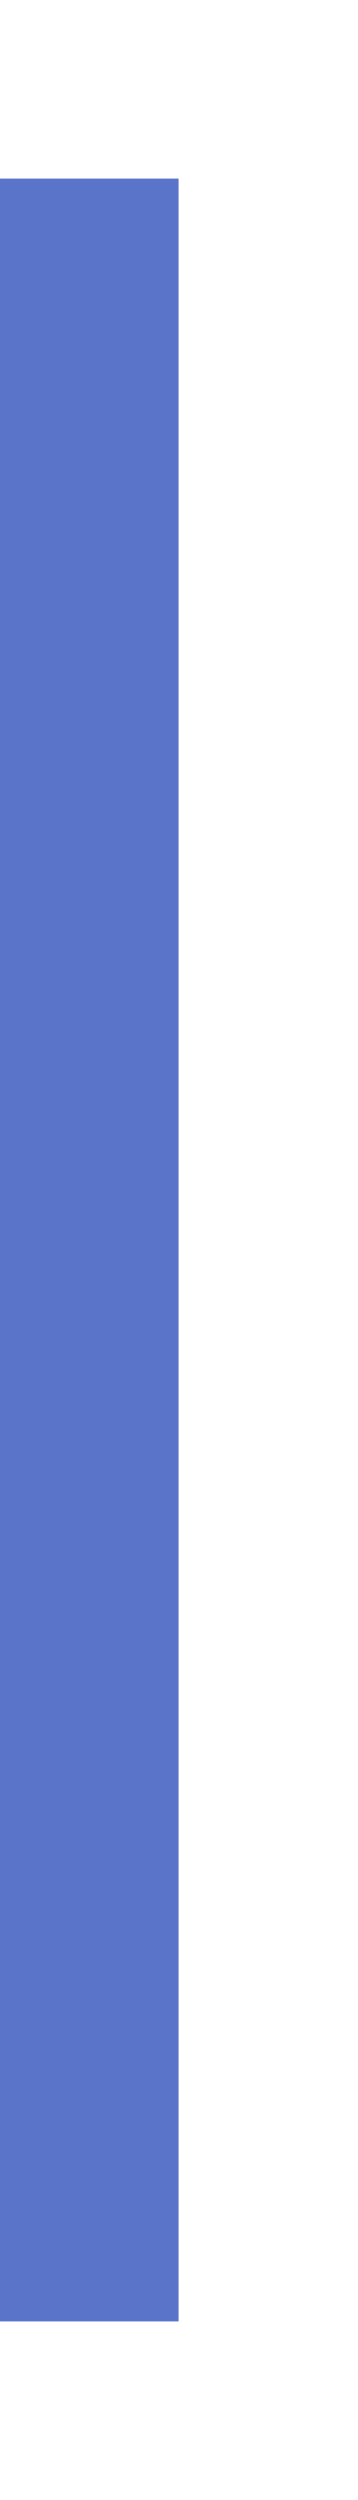
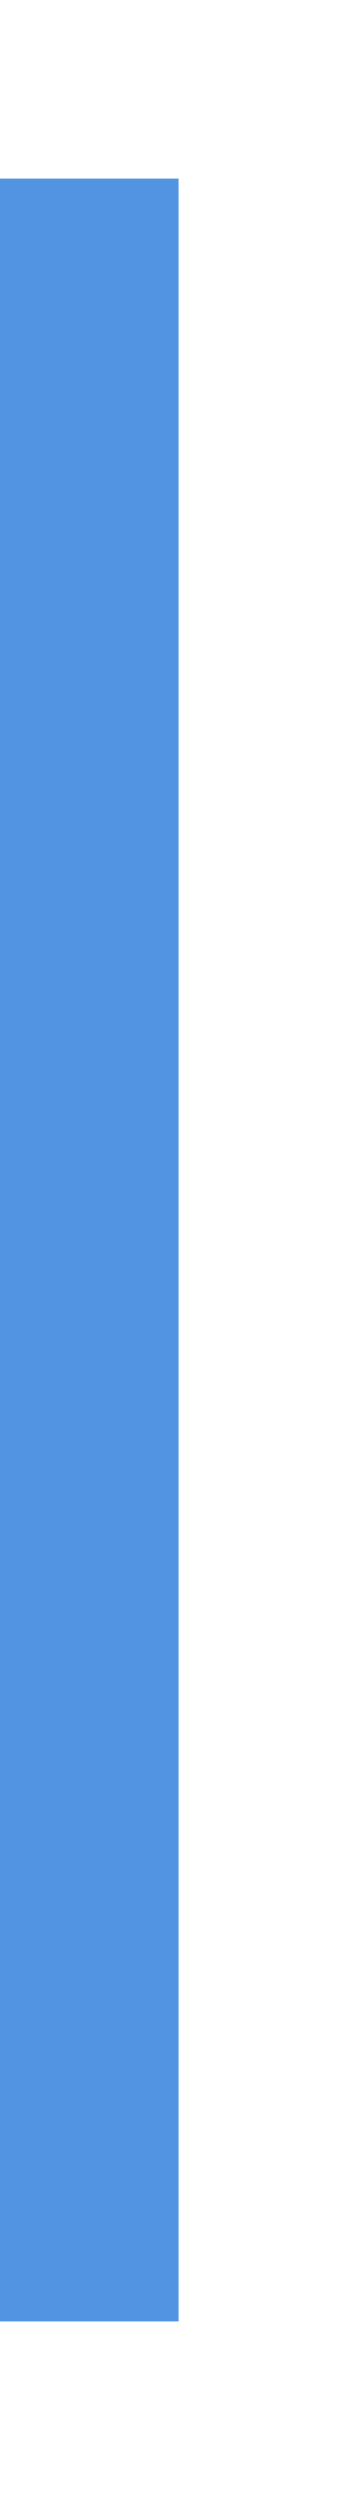
<svg xmlns="http://www.w3.org/2000/svg" xmlns:ns1="http://www.openswatchbook.org/uri/2009/osb" xmlns:xlink="http://www.w3.org/1999/xlink" width="4" height="28" id="svg11300" version="1.0" style="display:inline;enable-background:new">
  <defs id="defs3">
    <linearGradient id="selected_bg_color" ns1:paint="solid">
-       <stop style="stop-color:#5a74ca;stop-opacity:1;" offset="0" id="stop4137" />
+       <stop style="stop-color:#5294e2;stop-opacity:1;" offset="0" id="stop4137" />
    </linearGradient>
    <linearGradient xlink:href="#selected_bg_color" id="linearGradient4139" x1="14" y1="298" x2="14" y2="300" gradientUnits="userSpaceOnUse" gradientTransform="translate(272,-300)" />
  </defs>
  <g style="display:inline" id="layer1" transform="translate(0,-272)">
    <rect style="opacity:1;fill:url(#linearGradient4139);fill-opacity:1;stroke:none" id="rect4270-9" width="24" height="2" x="274" y="-2" transform="matrix(0,1,-1,0,0,0)" />
  </g>
</svg>
